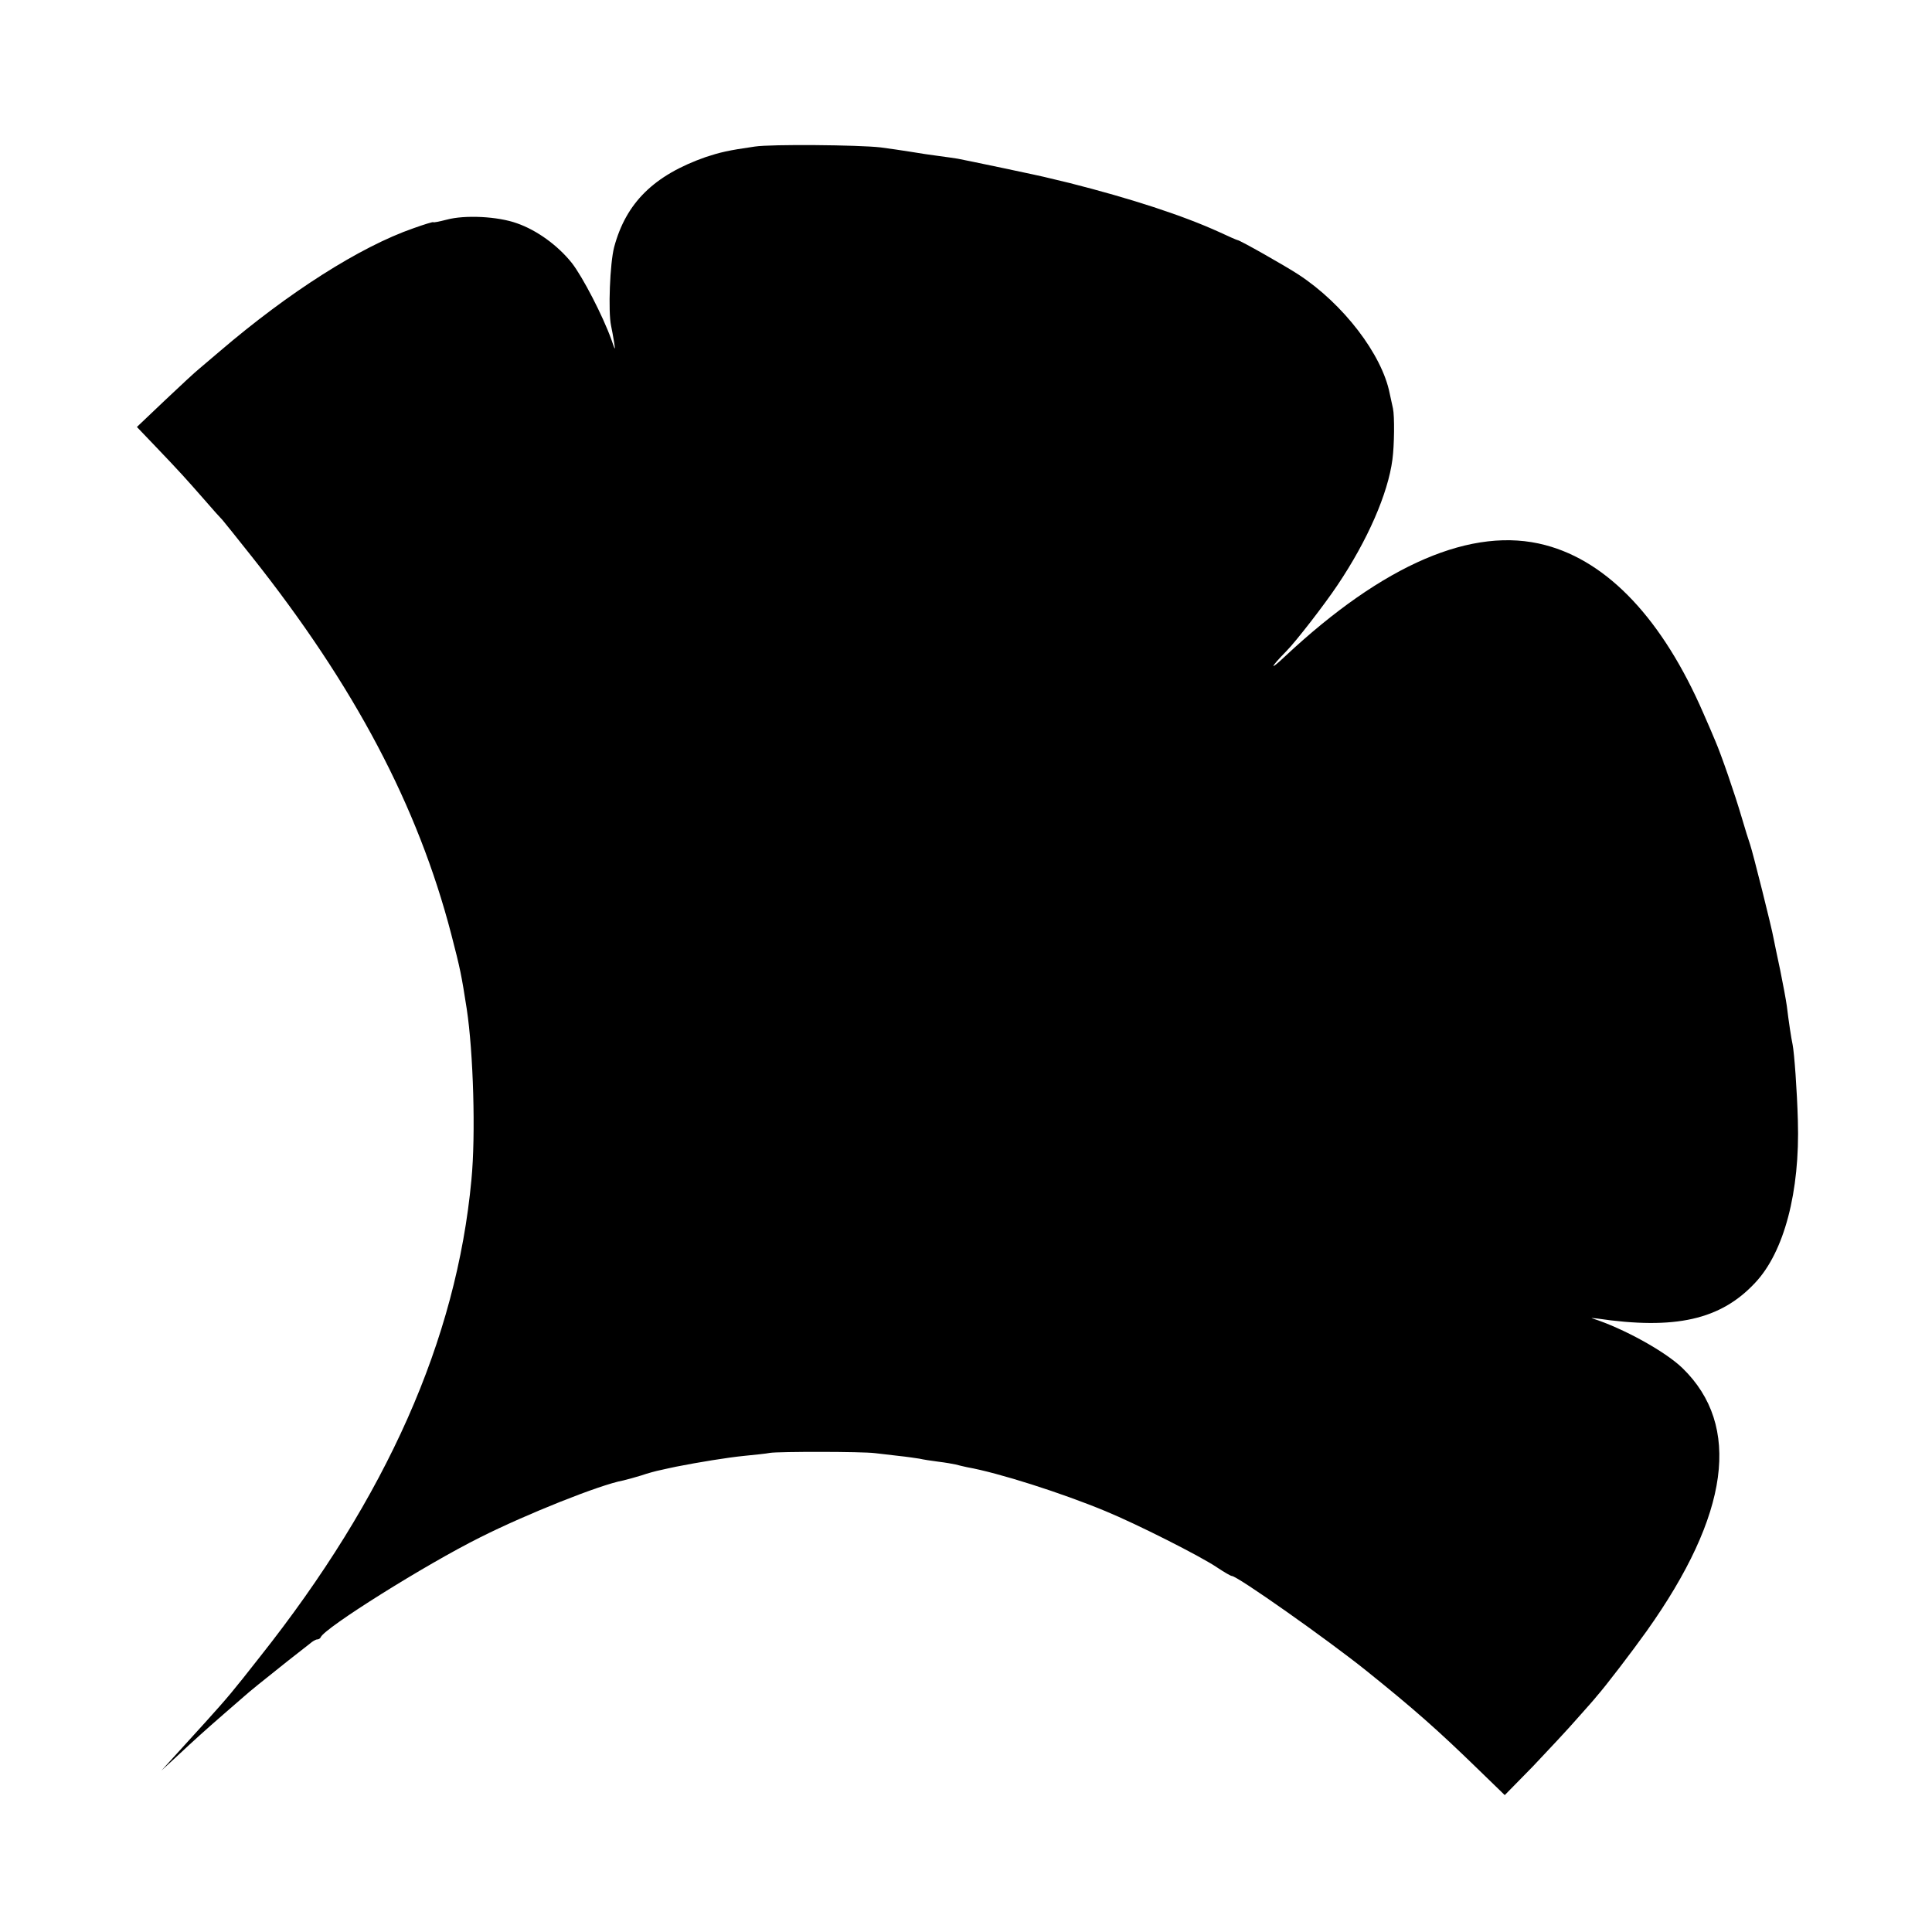
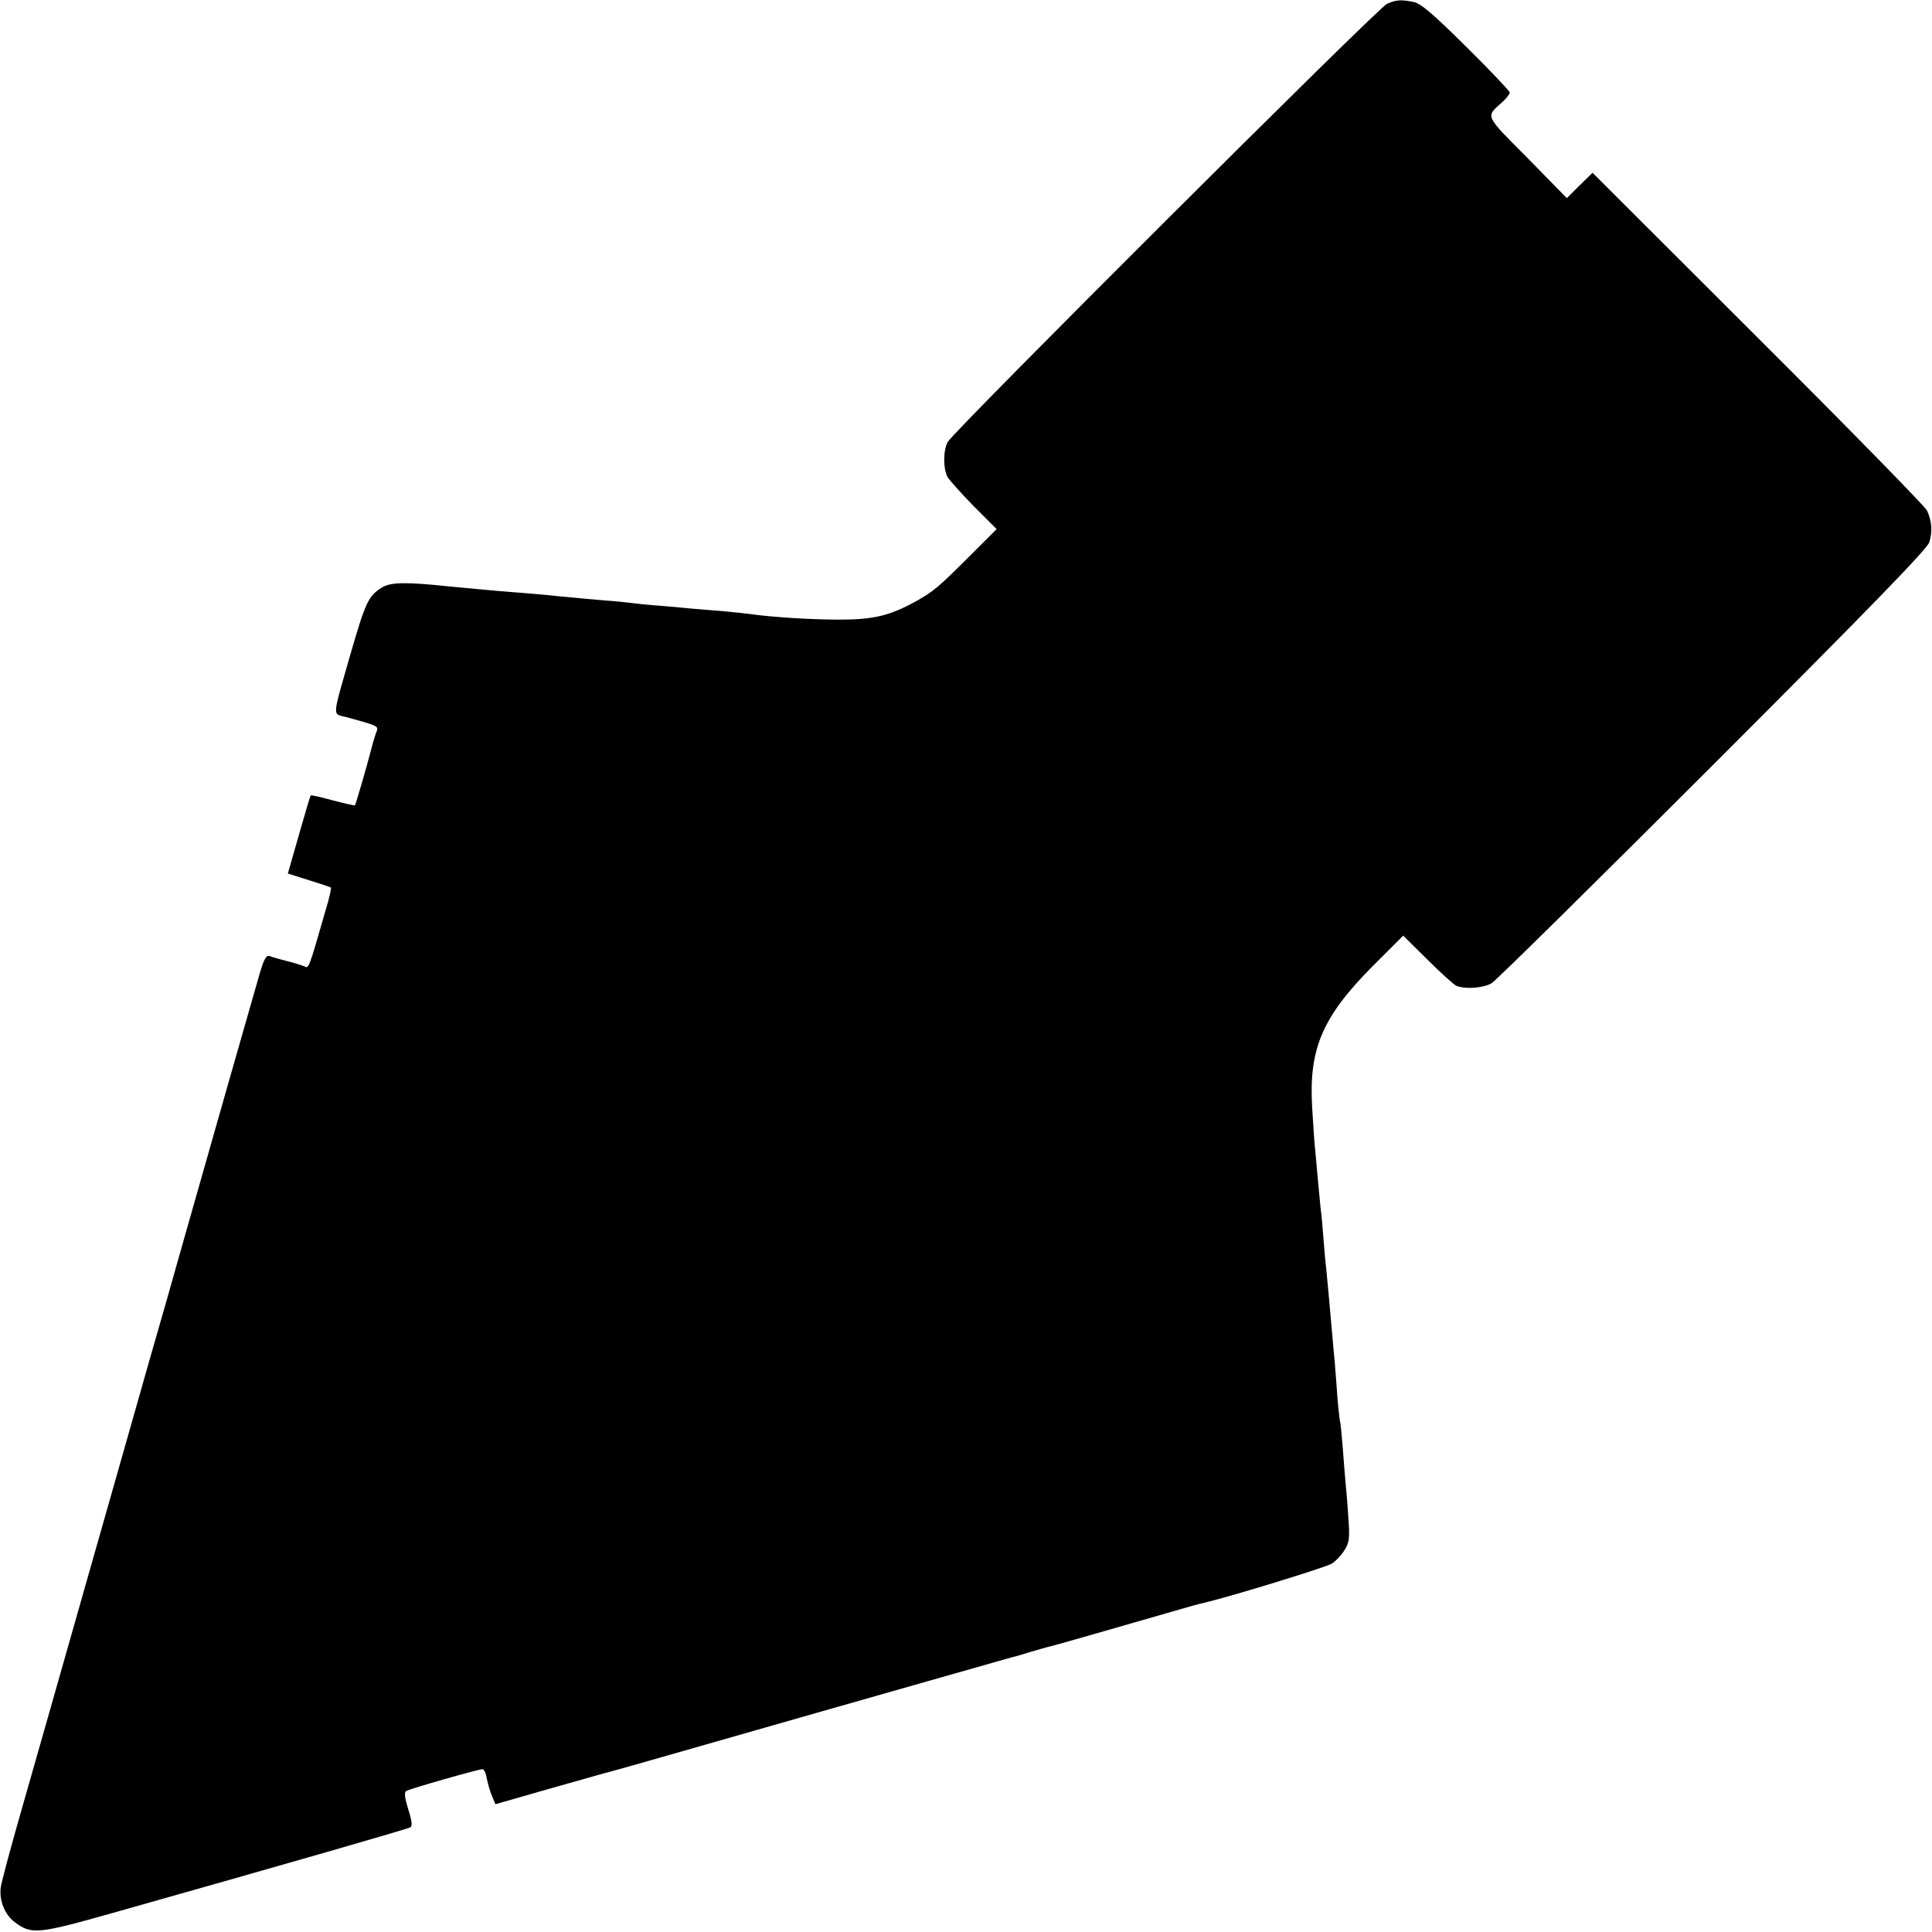
<svg xmlns="http://www.w3.org/2000/svg" version="1.0" width="700pt" height="700pt" viewBox="0 0 700 700" preserveAspectRatio="xMidYMid meet">
  <g transform="translate(0,700) scale(0.1,-0.1)" fill="#000000" stroke="none">
-     <path d="M2735 6469 c-98 -14 -126 -21 -178 -38 -188 -66 -289 -166 -332 -327 -15 -58 -22 -232 -11 -284 3 -14 8 -41 11 -60 5 -32 4 -31 -10 10 -31 86 -104 227 -143 277 -51 64 -127 119 -199 144 -69 25 -189 31 -255 13 -27 -7 -48 -11 -48 -9 0 2 -33 -8 -72 -22 -193 -67 -452 -232 -702 -446 -27 -23 -60 -51 -73 -62 -14 -11 -70 -63 -126 -116 l-101 -96 66 -69 c90 -94 114 -121 178 -194 30 -35 60 -68 66 -74 5 -6 53 -65 105 -131 374 -471 603 -905 724 -1370 33 -127 37 -148 56 -270 24 -157 33 -457 17 -620 -54 -579 -307 -1149 -767 -1729 -98 -125 -114 -144 -196 -235 -54 -59 -60 -66 -120 -132 l-40 -44 50 46 c76 71 104 96 175 158 36 31 70 61 76 66 14 13 72 60 154 125 36 28 73 57 83 65 9 8 21 15 26 15 5 0 11 3 13 8 14 34 381 264 578 362 167 84 435 191 518 206 13 3 42 11 65 18 23 8 56 17 72 20 17 4 41 9 55 12 81 16 185 33 245 39 39 4 81 8 95 11 32 5 334 5 380 -1 19 -2 58 -7 86 -10 29 -3 62 -8 75 -10 13 -3 44 -8 69 -11 25 -3 53 -8 62 -10 10 -3 29 -7 42 -10 113 -20 342 -93 501 -159 112 -46 346 -164 406 -205 24 -16 48 -30 52 -30 20 0 346 -230 487 -343 173 -139 259 -215 403 -355 l99 -96 102 104 c55 58 128 136 161 174 33 37 65 73 70 80 32 36 129 163 181 236 301 423 344 745 130 953 -63 61 -216 145 -326 180 -8 2 -1 2 15 0 284 -42 449 -5 574 129 105 111 163 330 155 588 -3 110 -13 245 -19 275 -5 23 -14 82 -21 140 -3 22 -14 81 -24 130 -11 50 -21 101 -24 115 -6 36 -75 311 -85 340 -5 14 -19 59 -31 100 -24 82 -74 227 -95 275 -7 17 -26 62 -43 100 -147 339 -345 550 -573 610 -263 70 -586 -69 -944 -404 -57 -54 -54 -41 5 19 35 35 140 171 186 240 109 162 183 332 199 455 7 51 8 158 2 185 -2 8 -7 33 -12 55 -28 141 -168 324 -330 430 -47 31 -213 125 -221 125 -2 0 -32 13 -66 29 -134 61 -322 122 -543 178 -33 8 -67 16 -75 18 -25 7 -303 65 -330 70 -14 2 -45 7 -70 10 -25 3 -70 10 -100 15 -30 5 -80 12 -110 16 -79 9 -396 12 -455 3z" />
+     <path d="M5025 6986 c-32 -14 -1569 -1547 -1591 -1587 -17 -30 -17 -97 -1 -127 7 -12 50 -60 95 -106 l83 -83 -94 -94 c-119 -119 -135 -132 -199 -168 -95 -52 -152 -66 -278 -66 -101 0 -245 9 -320 20 -14 2 -61 7 -105 11 -44 3 -93 8 -110 9 -16 2 -66 6 -110 10 -44 3 -91 8 -105 10 -14 2 -61 7 -105 10 -44 4 -93 8 -110 10 -16 1 -63 6 -103 10 -41 4 -95 8 -120 10 -42 3 -126 11 -222 20 -159 17 -215 16 -247 -4 -48 -30 -59 -54 -112 -237 -70 -245 -68 -218 -13 -233 109 -30 114 -32 107 -50 -4 -9 -13 -38 -20 -66 -19 -73 -56 -199 -59 -203 -2 -1 -38 7 -80 18 -43 12 -79 20 -80 18 -2 -1 -21 -66 -43 -143 l-40 -140 76 -24 c42 -13 78 -25 80 -27 2 -2 -6 -39 -19 -81 -62 -216 -61 -213 -78 -204 -10 4 -38 13 -63 19 -26 7 -53 14 -62 18 -12 4 -20 -9 -36 -63 -23 -79 -197 -689 -276 -968 -29 -104 -85 -300 -124 -435 -38 -135 -140 -492 -226 -795 -86 -302 -190 -669 -232 -815 -42 -146 -78 -280 -80 -297 -7 -48 14 -100 50 -127 61 -46 83 -44 359 34 644 182 1064 303 1074 309 9 4 7 22 -7 66 -13 43 -15 61 -7 66 13 8 262 79 276 79 6 0 13 -16 16 -35 4 -19 12 -48 19 -63 l12 -29 185 53 c102 29 194 55 205 58 11 2 180 50 375 106 674 193 1095 312 1105 315 6 1 35 9 66 19 31 9 65 19 75 21 18 4 240 68 424 121 86 25 106 31 138 38 100 24 438 128 458 141 14 9 34 30 45 48 18 28 20 43 14 122 -3 50 -8 106 -10 125 -2 19 -6 75 -10 125 -4 49 -8 92 -10 95 -1 3 -6 46 -10 95 -3 50 -8 104 -9 120 -2 17 -6 66 -10 110 -9 104 -16 180 -21 230 -3 22 -7 72 -10 110 -3 39 -7 86 -10 105 -2 19 -7 71 -11 115 -4 44 -8 94 -10 110 -2 17 -6 82 -10 145 -12 212 38 327 221 511 l109 109 88 -87 c48 -48 96 -91 105 -95 34 -13 98 -8 128 10 17 11 377 366 802 791 564 564 775 781 783 806 12 37 10 76 -8 115 -6 14 -281 295 -612 625 l-600 599 -47 -46 -46 -46 -143 146 c-157 158 -152 147 -91 202 15 13 27 29 27 35 0 5 -71 80 -158 166 -122 121 -165 157 -191 162 -46 9 -61 8 -96 -7z" />
  </g>
</svg>
